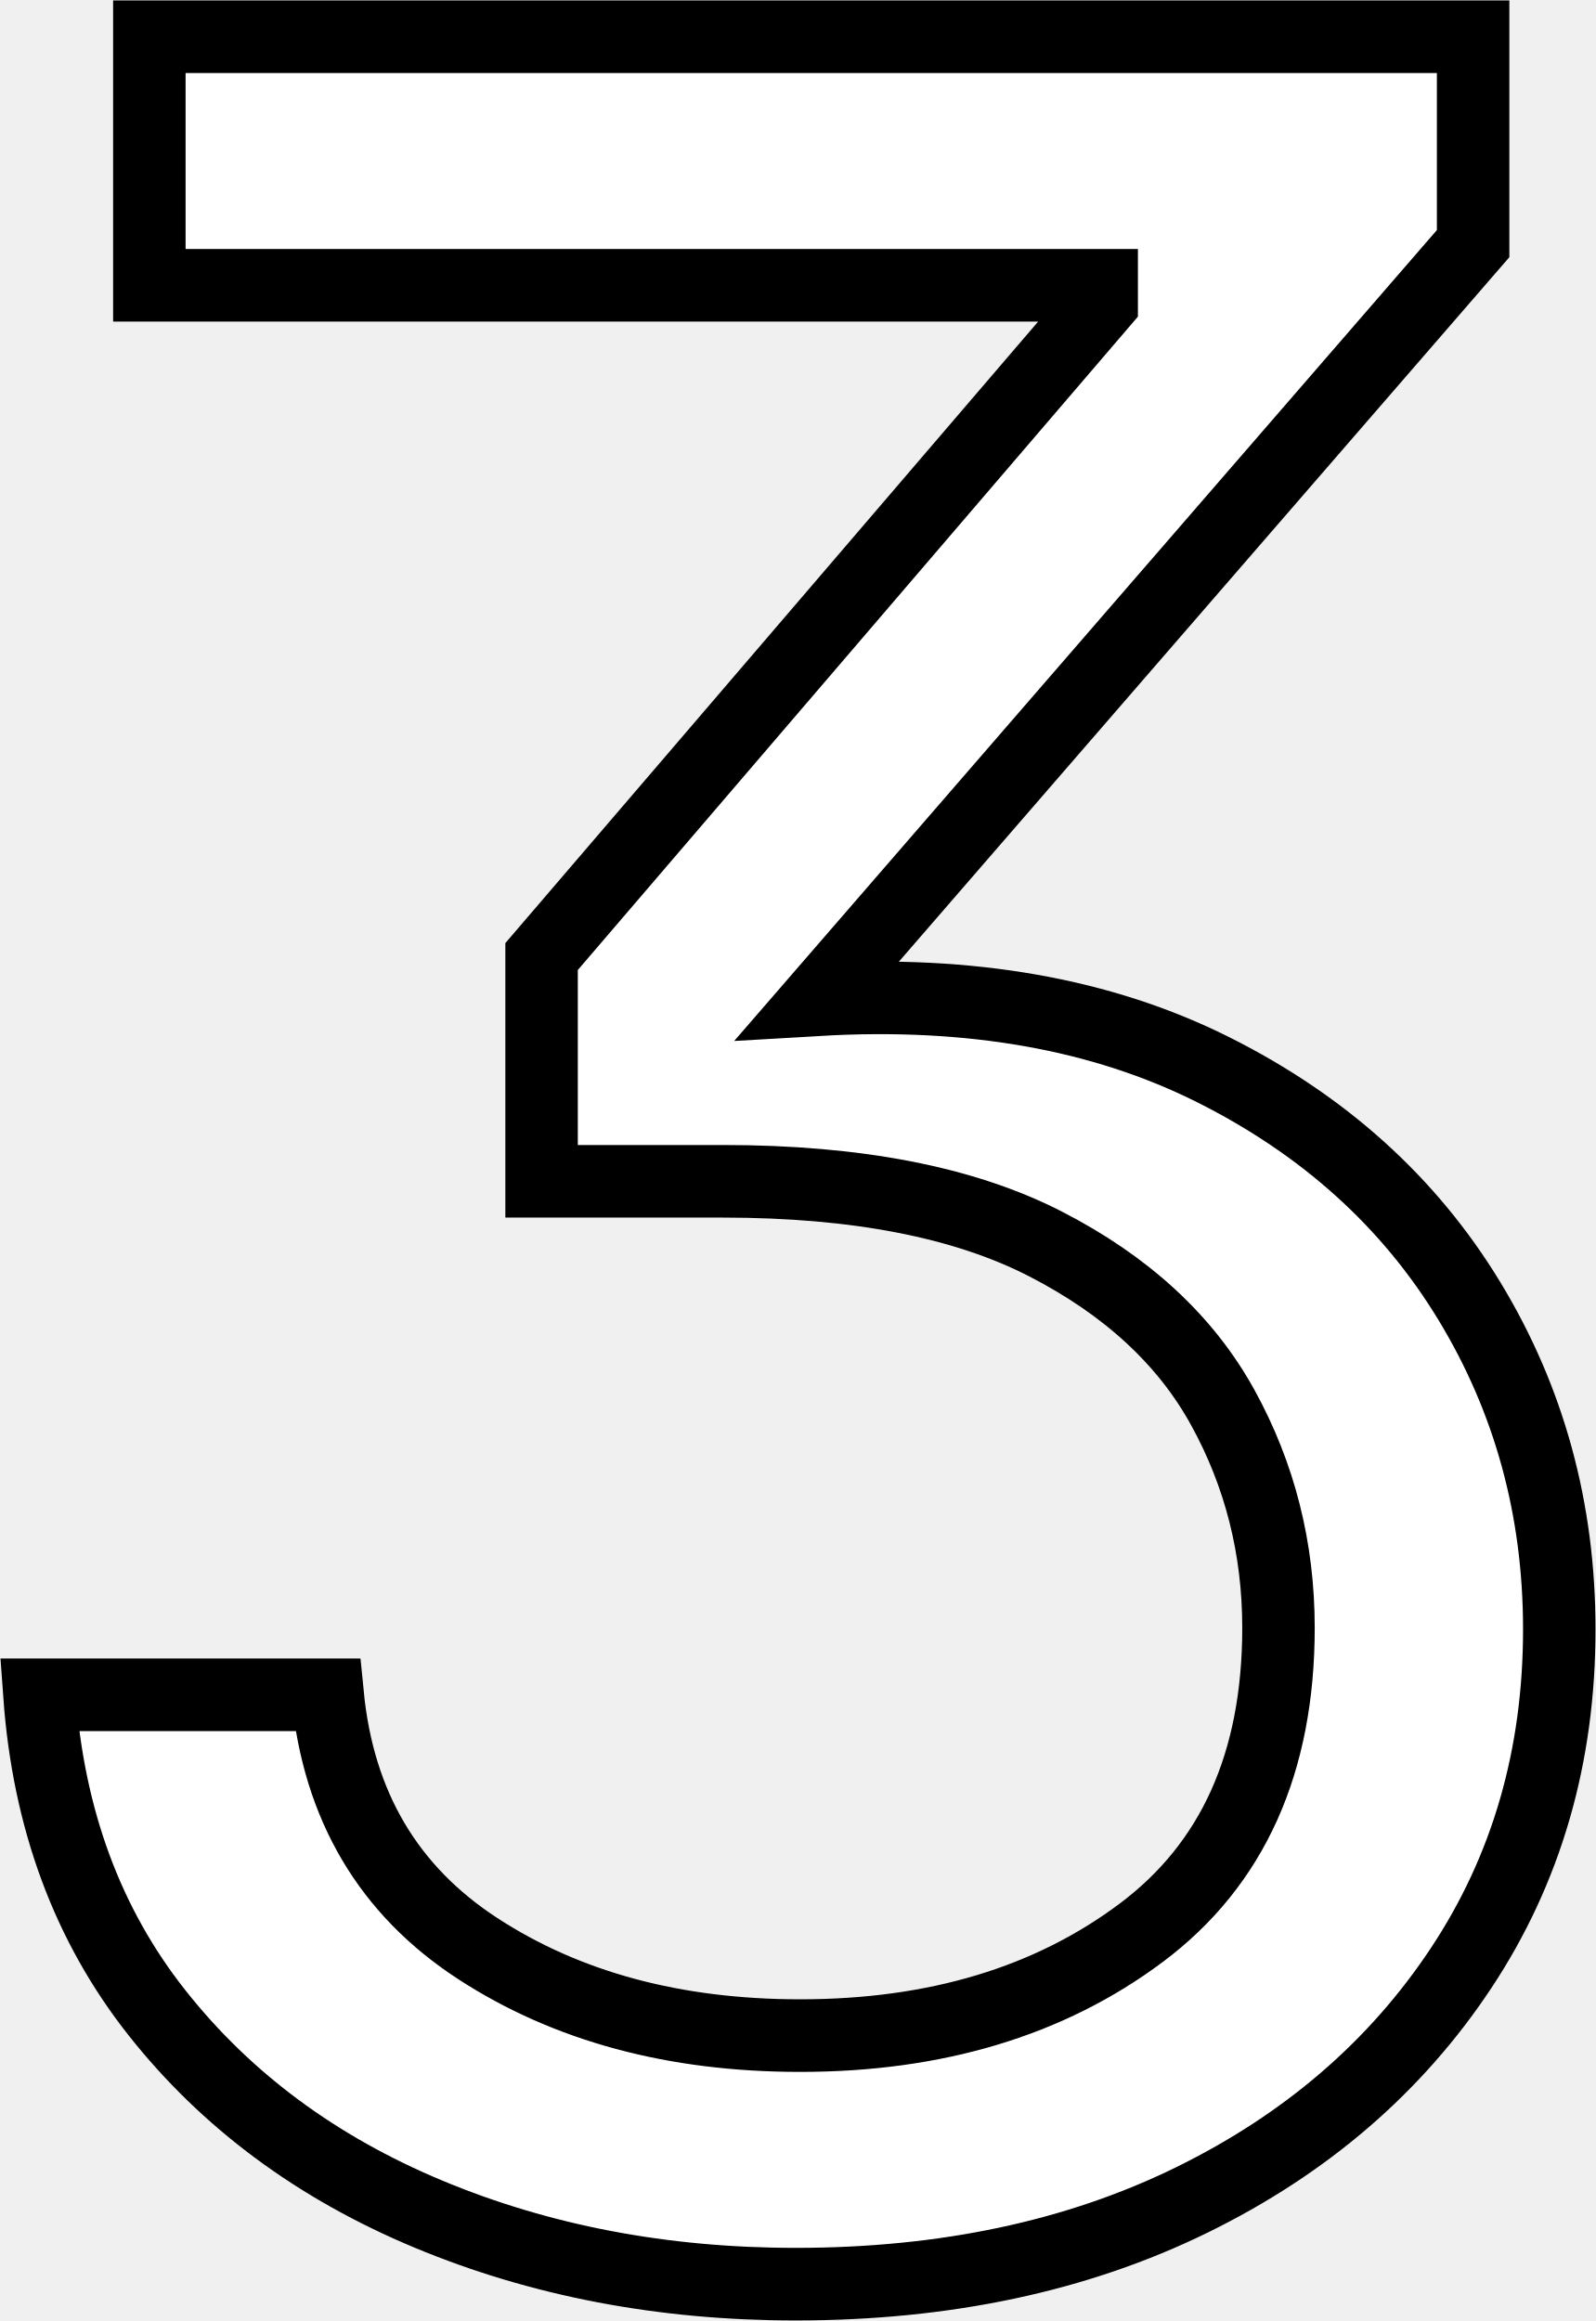
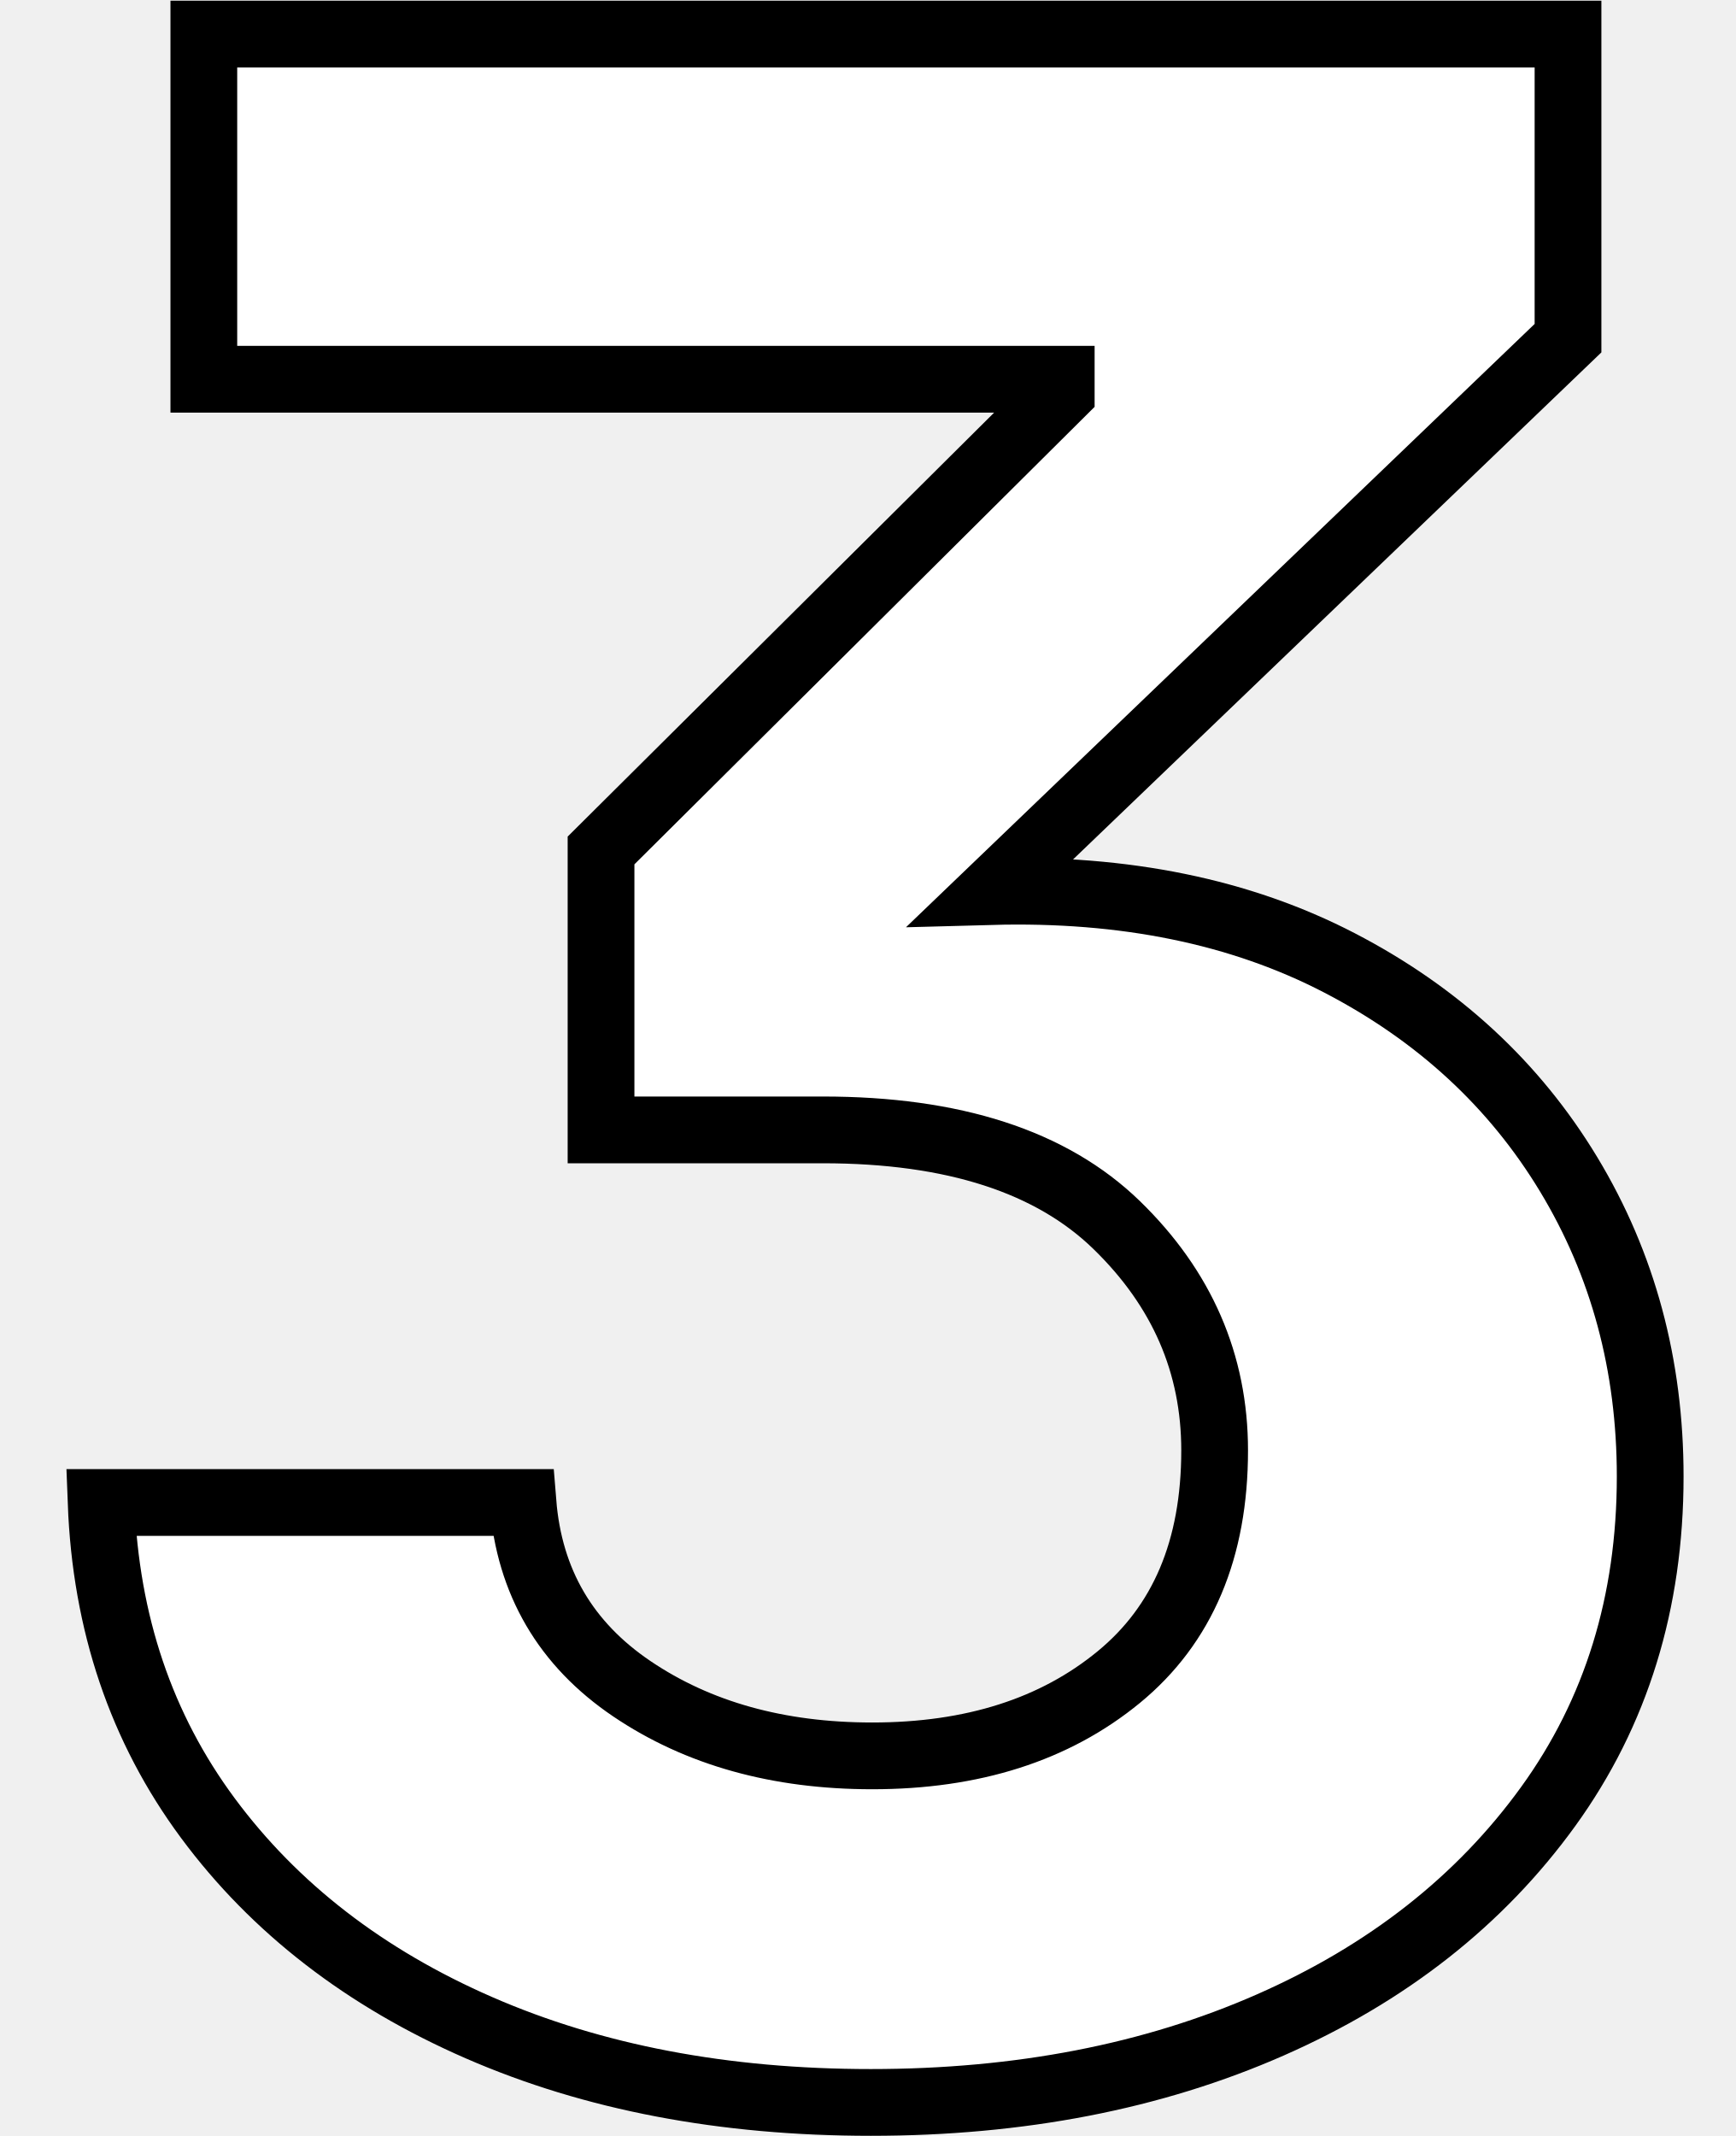
- <svg xmlns="http://www.w3.org/2000/svg" version="1.1" viewBox="-10 0 1100 1600" id="svg1" width="1100" height="1600">
+ <svg xmlns="http://www.w3.org/2000/svg" version="1.1" viewBox="-10 0 1300 1600" id="svg1" width="1300" height="1600">
  <defs id="defs1" />
-   <g transform="matrix(1.024126,0,0,-1.026002,-110.8457,1554.083)" id="g2-9" style="fill:#ffffff;fill-opacity:1;stroke:#000000;stroke-width:48.777;stroke-dasharray:none;stroke-opacity:1">
-     <path fill="currentColor" d="M 634,-20 Q 500,-20 387,27 274,74 204,162.5 134,251 125,376 H 319 Q 330,264 420,205.5 510,147 637,147 q 137,0 229.5,69 92.5,69 92.5,205 0,80 -37.5,148 Q 884,637 802,679 720,721 585,721 H 463 v 151 l 377,439 v 12 H 199 v 167 h 891 V 1351 L 649,843 q 154,9 266,-47 112,-56 172.5,-155.5 Q 1148,541 1148,420 1148,292 1082,192.5 1016,93 900.5,36.5 785,-20 634,-20 Z" id="path1-5" style="fill:#ffffff;fill-opacity:1;stroke:#000000;stroke-width:48.777;stroke-dasharray:none;stroke-opacity:1" />
+   <g transform="matrix(1.026042,0,0,-1.026042,-20.4441,1554.331)" id="g1" style="fill:#ffffff;fill-opacity:1;stroke:#000000;stroke-width:48.731;stroke-dasharray:none;stroke-opacity:1">
+     <path fill="currentColor" d="M 646,-20 Q 485,-20 360,34.5 235,89 162,187.5 89,286 84,418 h 308 q 7,-87 79.5,-136 72.5,-49 175.5,-49 110,0 180,57.5 70,57.5 70,165.5 0,95 -71.5,164.5 Q 754,690 611,690 H 449 v 204 l 336,334 v 10 H 159 v 252 h 996 V 1268 L 734,864 q 146,4 254,-52 108,-56 167.5,-154.5 Q 1215,559 1215,437 1215,299 1140.5,196 1066,93 937.5,36.5 809,-20 646,-20 Z" id="path1" style="fill:#ffffff;fill-opacity:1;stroke:#000000;stroke-width:48.731;stroke-dasharray:none;stroke-opacity:1" />
  </g>
</svg>
